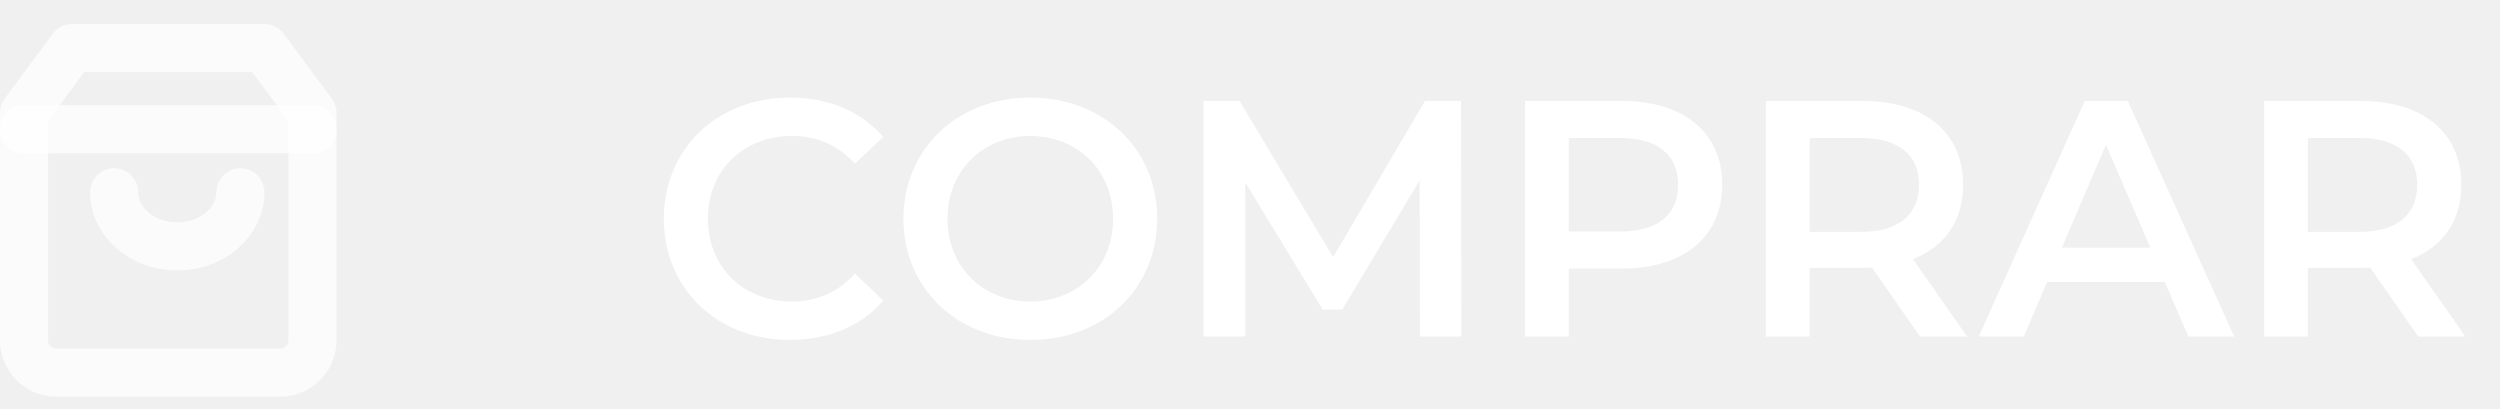
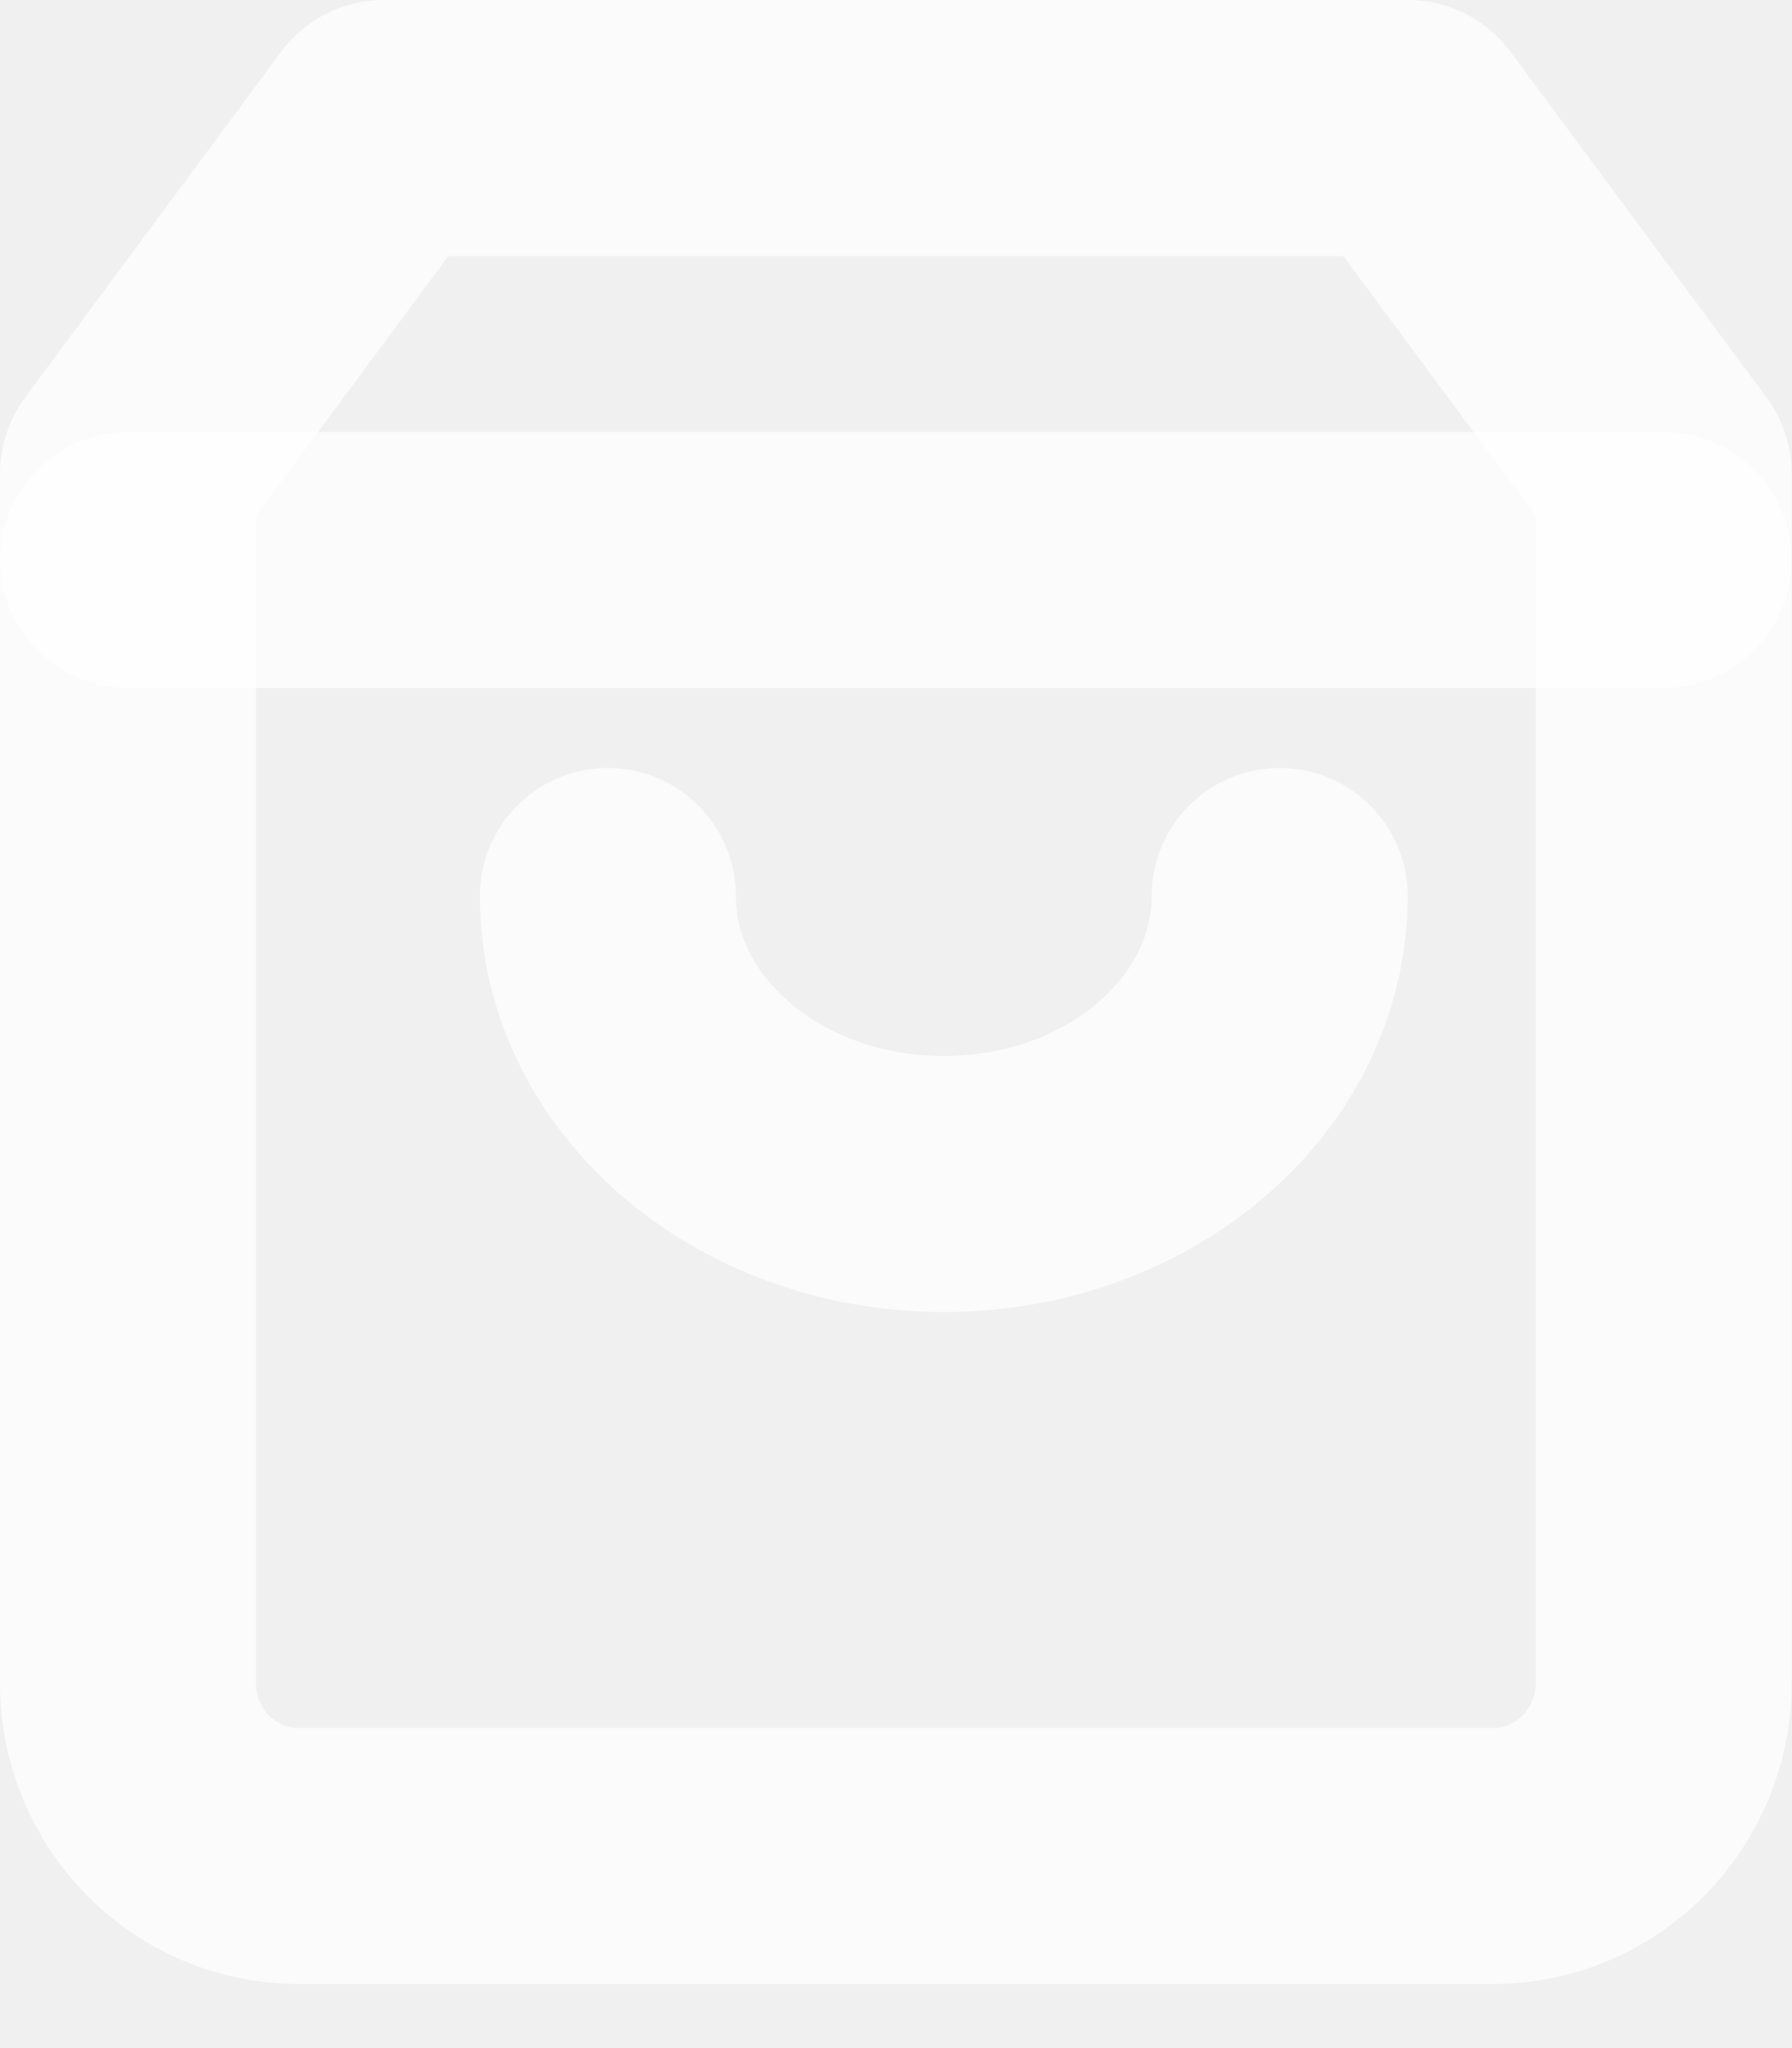
- <svg xmlns="http://www.w3.org/2000/svg" width="104" height="17" viewBox="0 0 104 17" fill="none">
-   <path d="M32.852 14.14C34.462 14.14 35.834 13.566 36.744 12.502L35.568 11.382C34.854 12.166 33.972 12.544 32.95 12.544C30.92 12.544 29.45 11.116 29.45 9.1C29.45 7.084 30.92 5.656 32.95 5.656C33.972 5.656 34.854 6.034 35.568 6.804L36.744 5.698C35.834 4.634 34.462 4.06 32.866 4.06C29.856 4.06 27.616 6.174 27.616 9.1C27.616 12.026 29.856 14.14 32.852 14.14ZM42.861 14.14C45.899 14.14 48.139 12.012 48.139 9.1C48.139 6.188 45.899 4.06 42.861 4.06C39.823 4.06 37.583 6.202 37.583 9.1C37.583 11.998 39.823 14.14 42.861 14.14ZM42.861 12.544C40.887 12.544 39.417 11.102 39.417 9.1C39.417 7.098 40.887 5.656 42.861 5.656C44.835 5.656 46.305 7.098 46.305 9.1C46.305 11.102 44.835 12.544 42.861 12.544ZM60.792 14L60.778 4.2H59.28L55.458 10.696L51.566 4.2H50.068V14H51.804V7.588L55.024 12.88H55.836L59.056 7.504L59.07 14H60.792ZM67.471 4.2H63.439V14H65.259V11.172H67.471C70.047 11.172 71.643 9.842 71.643 7.686C71.643 5.516 70.047 4.2 67.471 4.2ZM67.387 9.632H65.259V5.74H67.387C68.983 5.74 69.809 6.454 69.809 7.686C69.809 8.918 68.983 9.632 67.387 9.632ZM81.832 14L79.579 10.78C80.909 10.262 81.665 9.17 81.665 7.686C81.665 5.516 80.069 4.2 77.493 4.2H73.46V14H75.281V11.144H77.493C77.618 11.144 77.745 11.144 77.871 11.13L79.873 14H81.832ZM79.831 7.686C79.831 8.918 79.004 9.646 77.409 9.646H75.281V5.74H77.409C79.004 5.74 79.831 6.454 79.831 7.686ZM91.037 14H92.941L88.517 4.2H86.725L82.315 14H84.191L85.157 11.732H90.057L91.037 14ZM85.773 10.304L87.607 6.02L89.455 10.304H85.773ZM102.559 14L100.305 10.78C101.635 10.262 102.391 9.17 102.391 7.686C102.391 5.516 100.795 4.2 98.219 4.2H94.187V14H96.007V11.144H98.219C98.345 11.144 98.471 11.144 98.597 11.13L100.599 14H102.559ZM100.557 7.686C100.557 8.918 99.731 9.646 98.135 9.646H96.007V5.74H98.135C99.731 5.74 100.557 6.454 100.557 7.686Z" fill="white" />
-   <path opacity="0.737" fill-rule="evenodd" clip-rule="evenodd" d="M3 2L1 4.7V14.15C1 14.896 1.597 15.5 2.333 15.5H11.667C12.403 15.5 13 14.896 13 14.15V4.7L11 2H3Z" stroke="white" stroke-width="2" stroke-linecap="round" stroke-linejoin="round" />
-   <path opacity="0.737" d="M1 5.375H13" stroke="white" stroke-width="2" stroke-linecap="round" stroke-linejoin="round" />
-   <path opacity="0.737" d="M10 8C10 9.243 8.825 10.25 7.375 10.25C5.925 10.25 4.75 9.243 4.75 8" stroke="white" stroke-width="2" stroke-linecap="round" stroke-linejoin="round" />
+ <svg xmlns="http://www.w3.org/2000/svg" width="14" height="16" viewBox="0 0 14 16" fill="none">
+   <path opacity="0.737" fill-rule="evenodd" clip-rule="evenodd" d="M3 1L1 3.7V13.15C1 13.896 1.597 14.5 2.333 14.5H11.667C12.403 14.5 13 13.896 13 13.15V3.7L11 1H3Z" stroke="white" stroke-width="2" stroke-linecap="round" stroke-linejoin="round" />
+   <path opacity="0.737" d="M1 4.375H13" stroke="white" stroke-width="2" stroke-linecap="round" stroke-linejoin="round" />
+   <path opacity="0.737" d="M10 7C10 8.243 8.825 9.25 7.375 9.25C5.925 9.25 4.75 8.243 4.75 7" stroke="white" stroke-width="2" stroke-linecap="round" stroke-linejoin="round" />
</svg>
